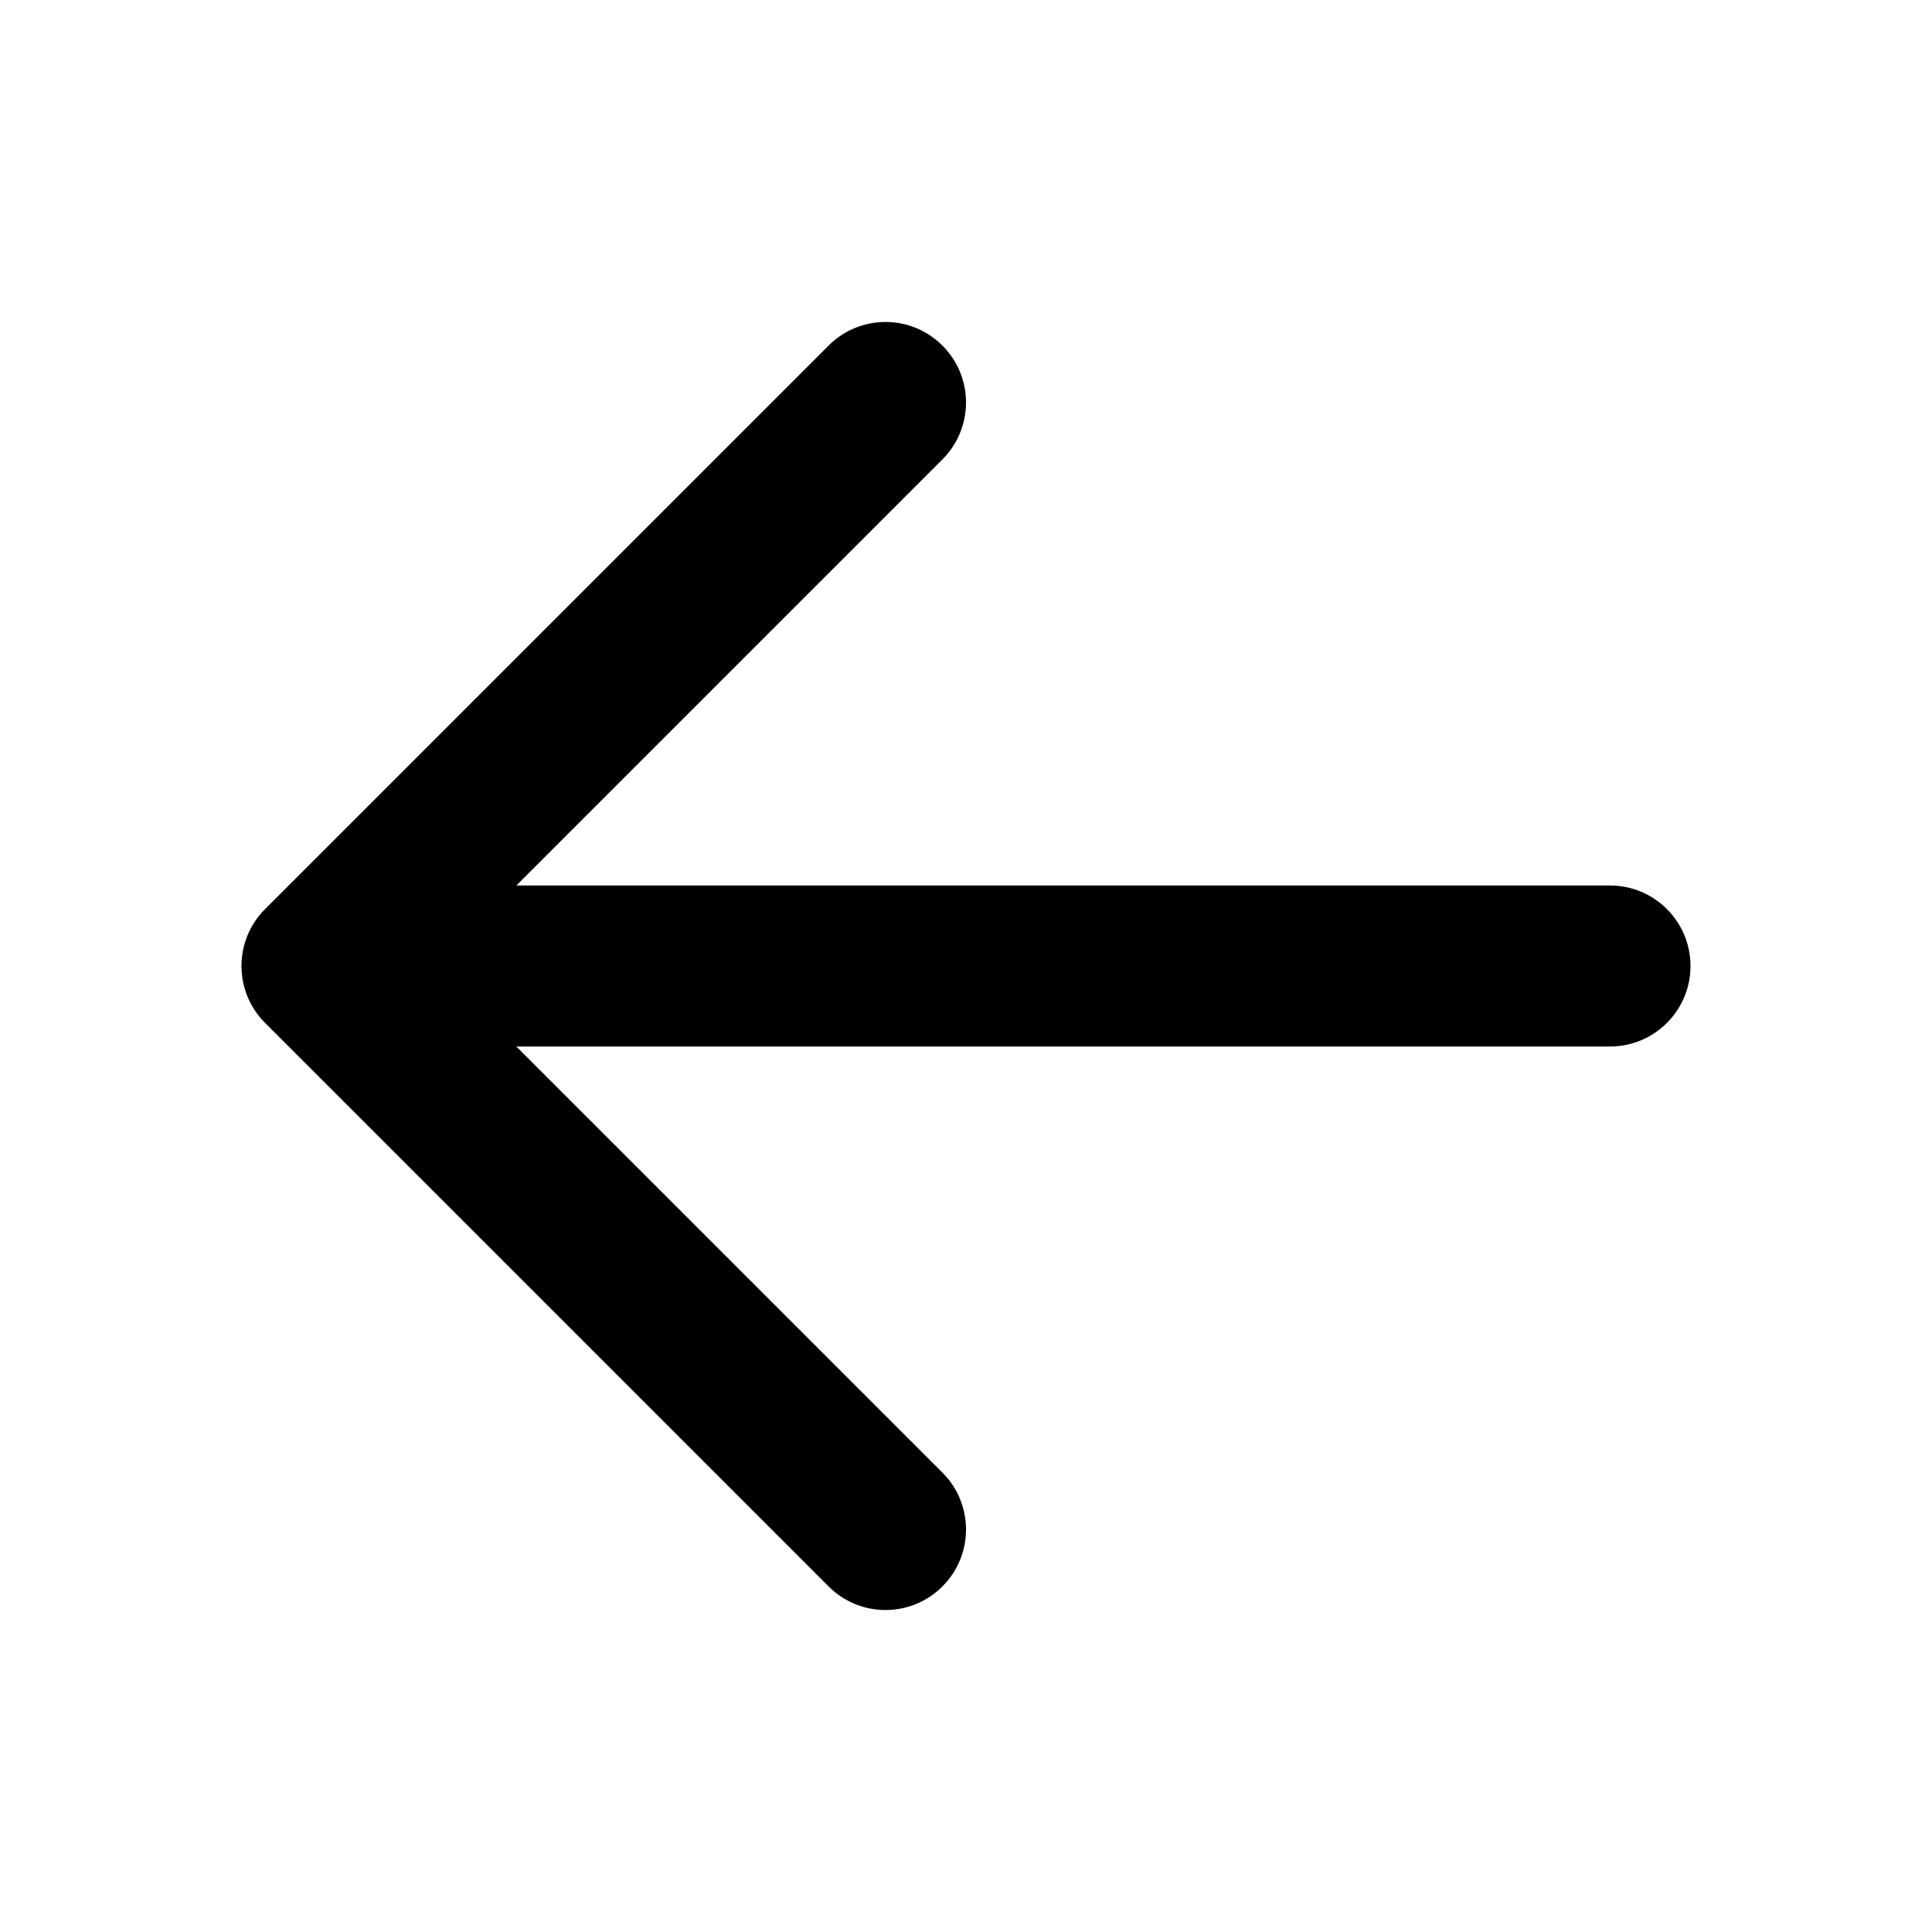
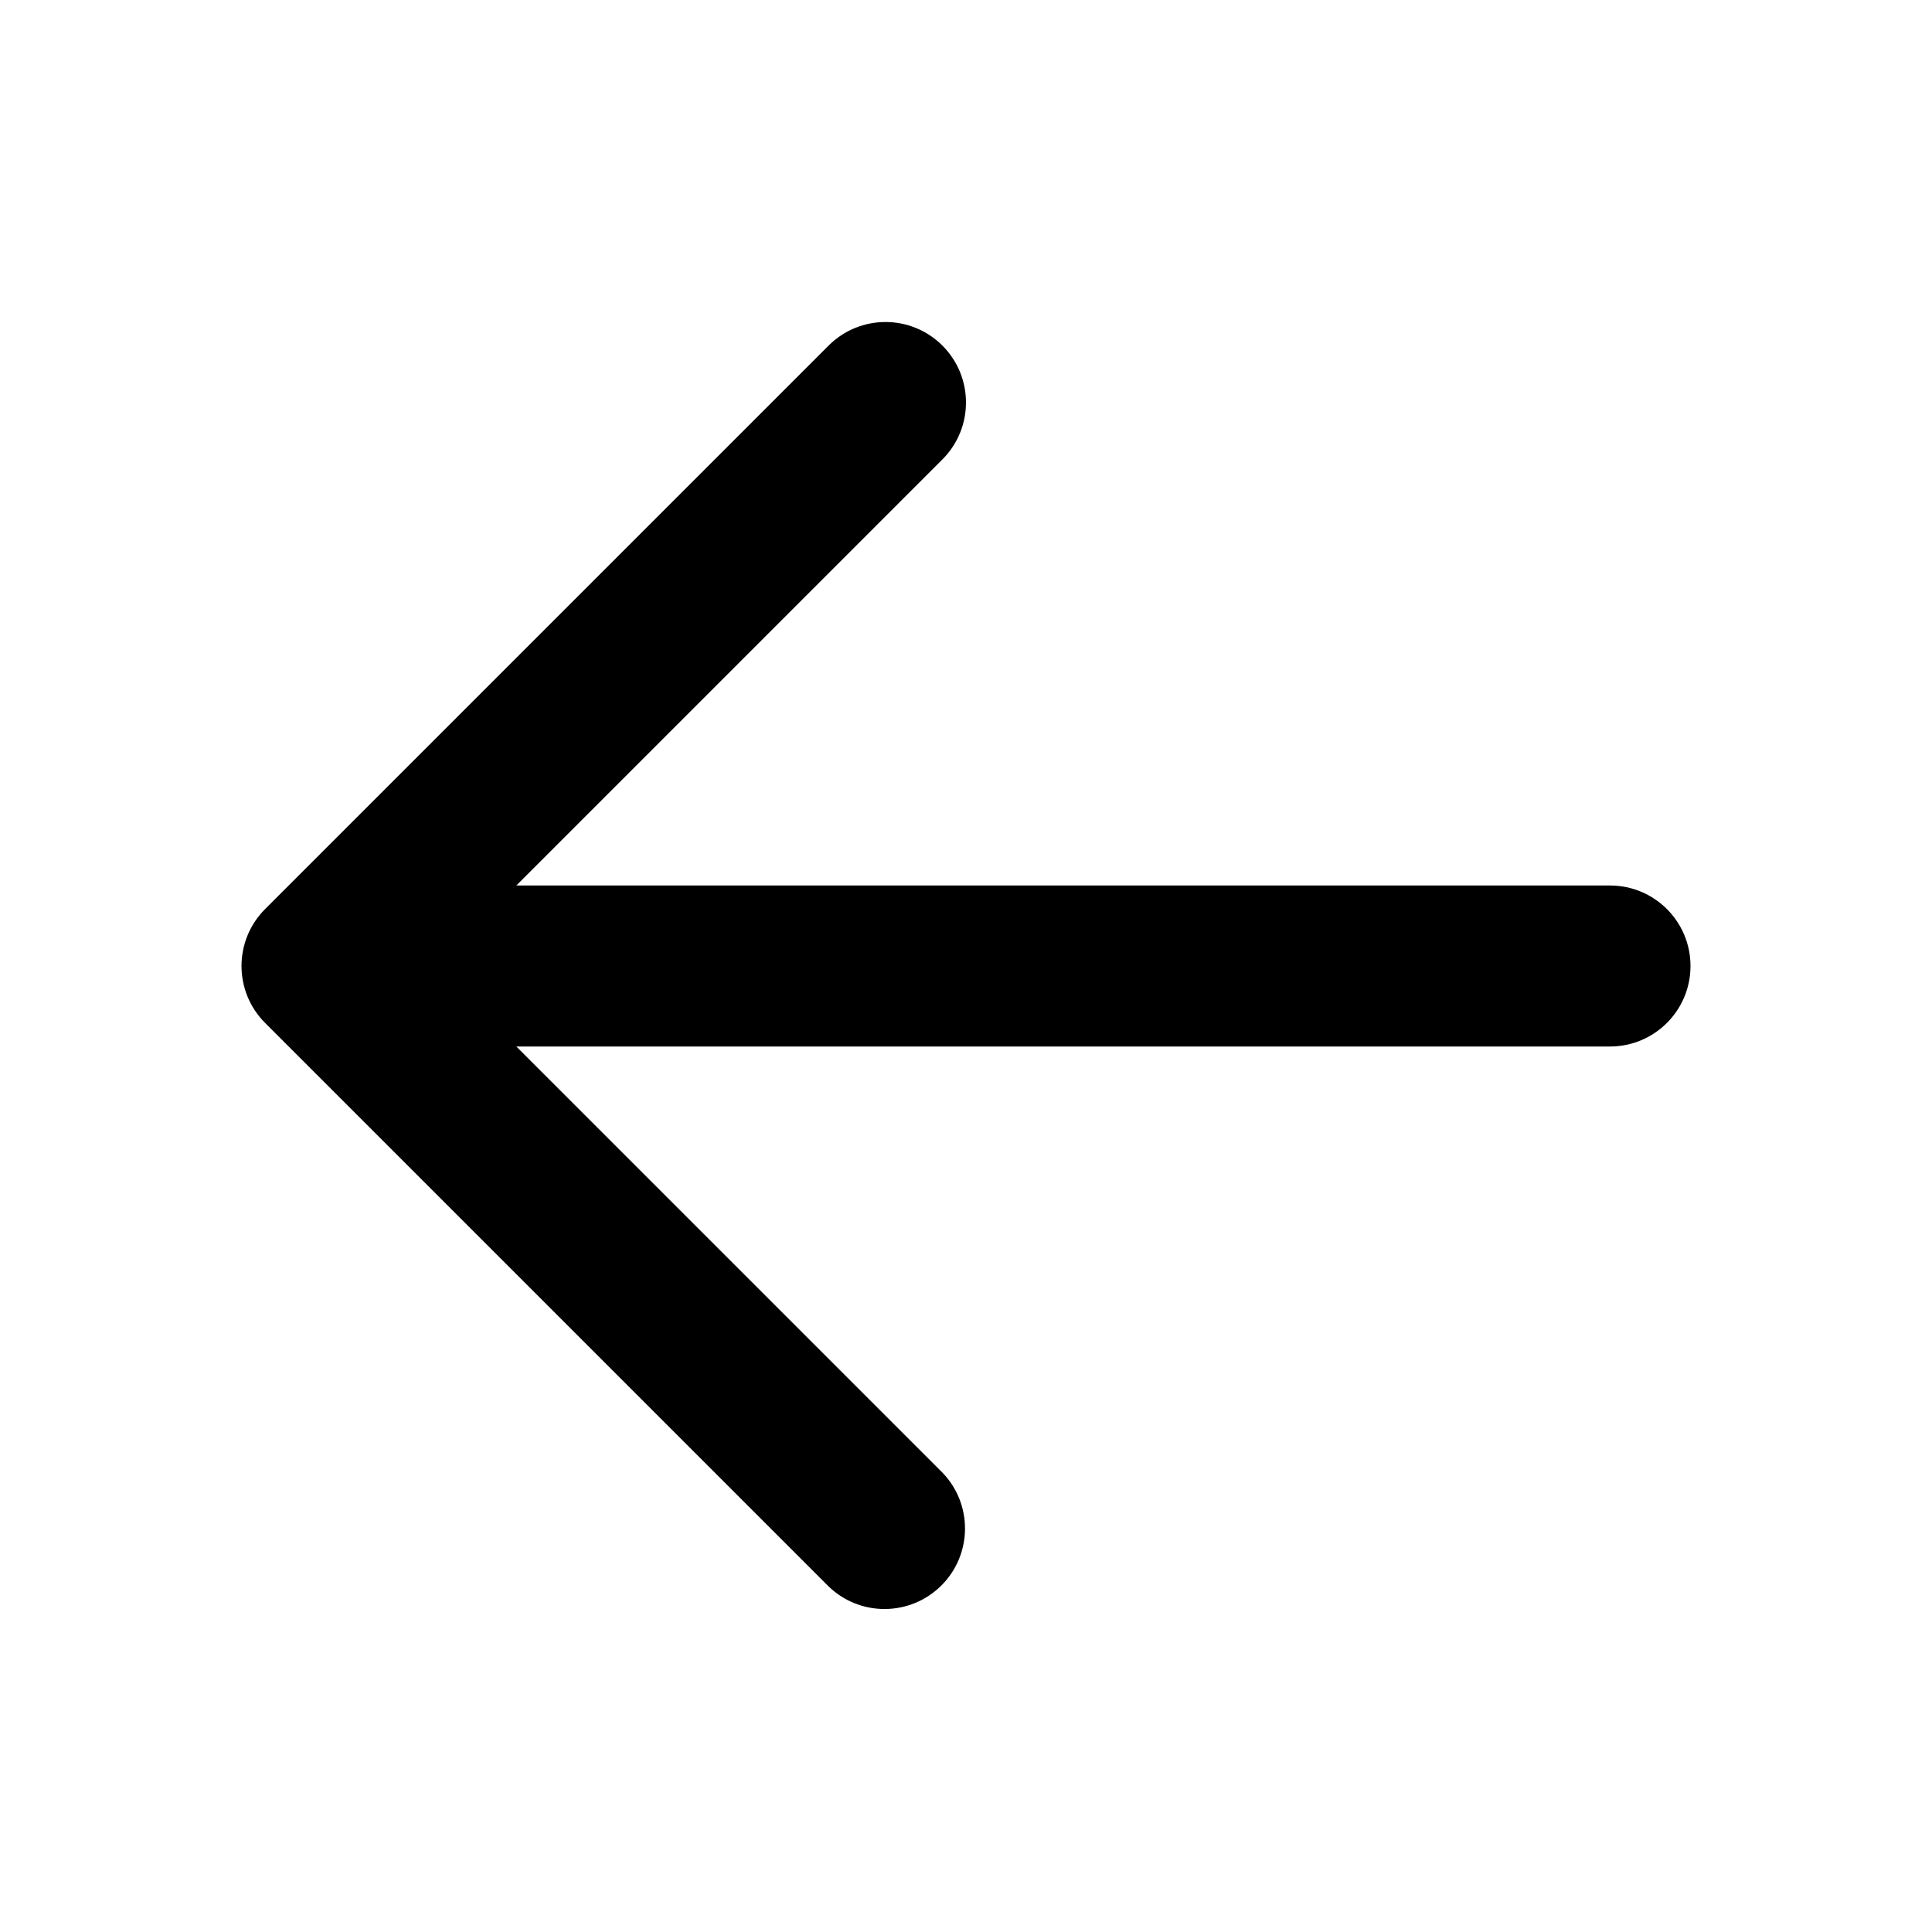
- <svg xmlns="http://www.w3.org/2000/svg" width="24" height="24" viewBox="0 0 24 24" fill="none">
-   <path fill-rule="evenodd" clip-rule="evenodd" d="M11.707 4.293C12.098 4.683 12.098 5.317 11.707 5.707L6.414 11H20C20.552 11 21 11.448 21 12C21 12.552 20.552 13 20 13H6.414L11.707 18.293C12.098 18.683 12.098 19.317 11.707 19.707C11.317 20.098 10.683 20.098 10.293 19.707L3.293 12.707C2.902 12.317 2.902 11.683 3.293 11.293L10.293 4.293C10.683 3.902 11.317 3.902 11.707 4.293Z" fill="black" />
+ <svg xmlns="http://www.w3.org/2000/svg" width="24" height="24" fill="none">
+   <path fill-rule="evenodd" clip-rule="evenodd" d="M11.707 4.293a1 1 0 0 1 0 1.414L6.414 11H20a1 1 0 1 1 0 2H6.414l5.293 5.293a1 1 0 0 1-1.414 1.414l-7-7a1 1 0 0 1 0-1.414l7-7a1 1 0 0 1 1.414 0Z" fill="#000" />
</svg>
